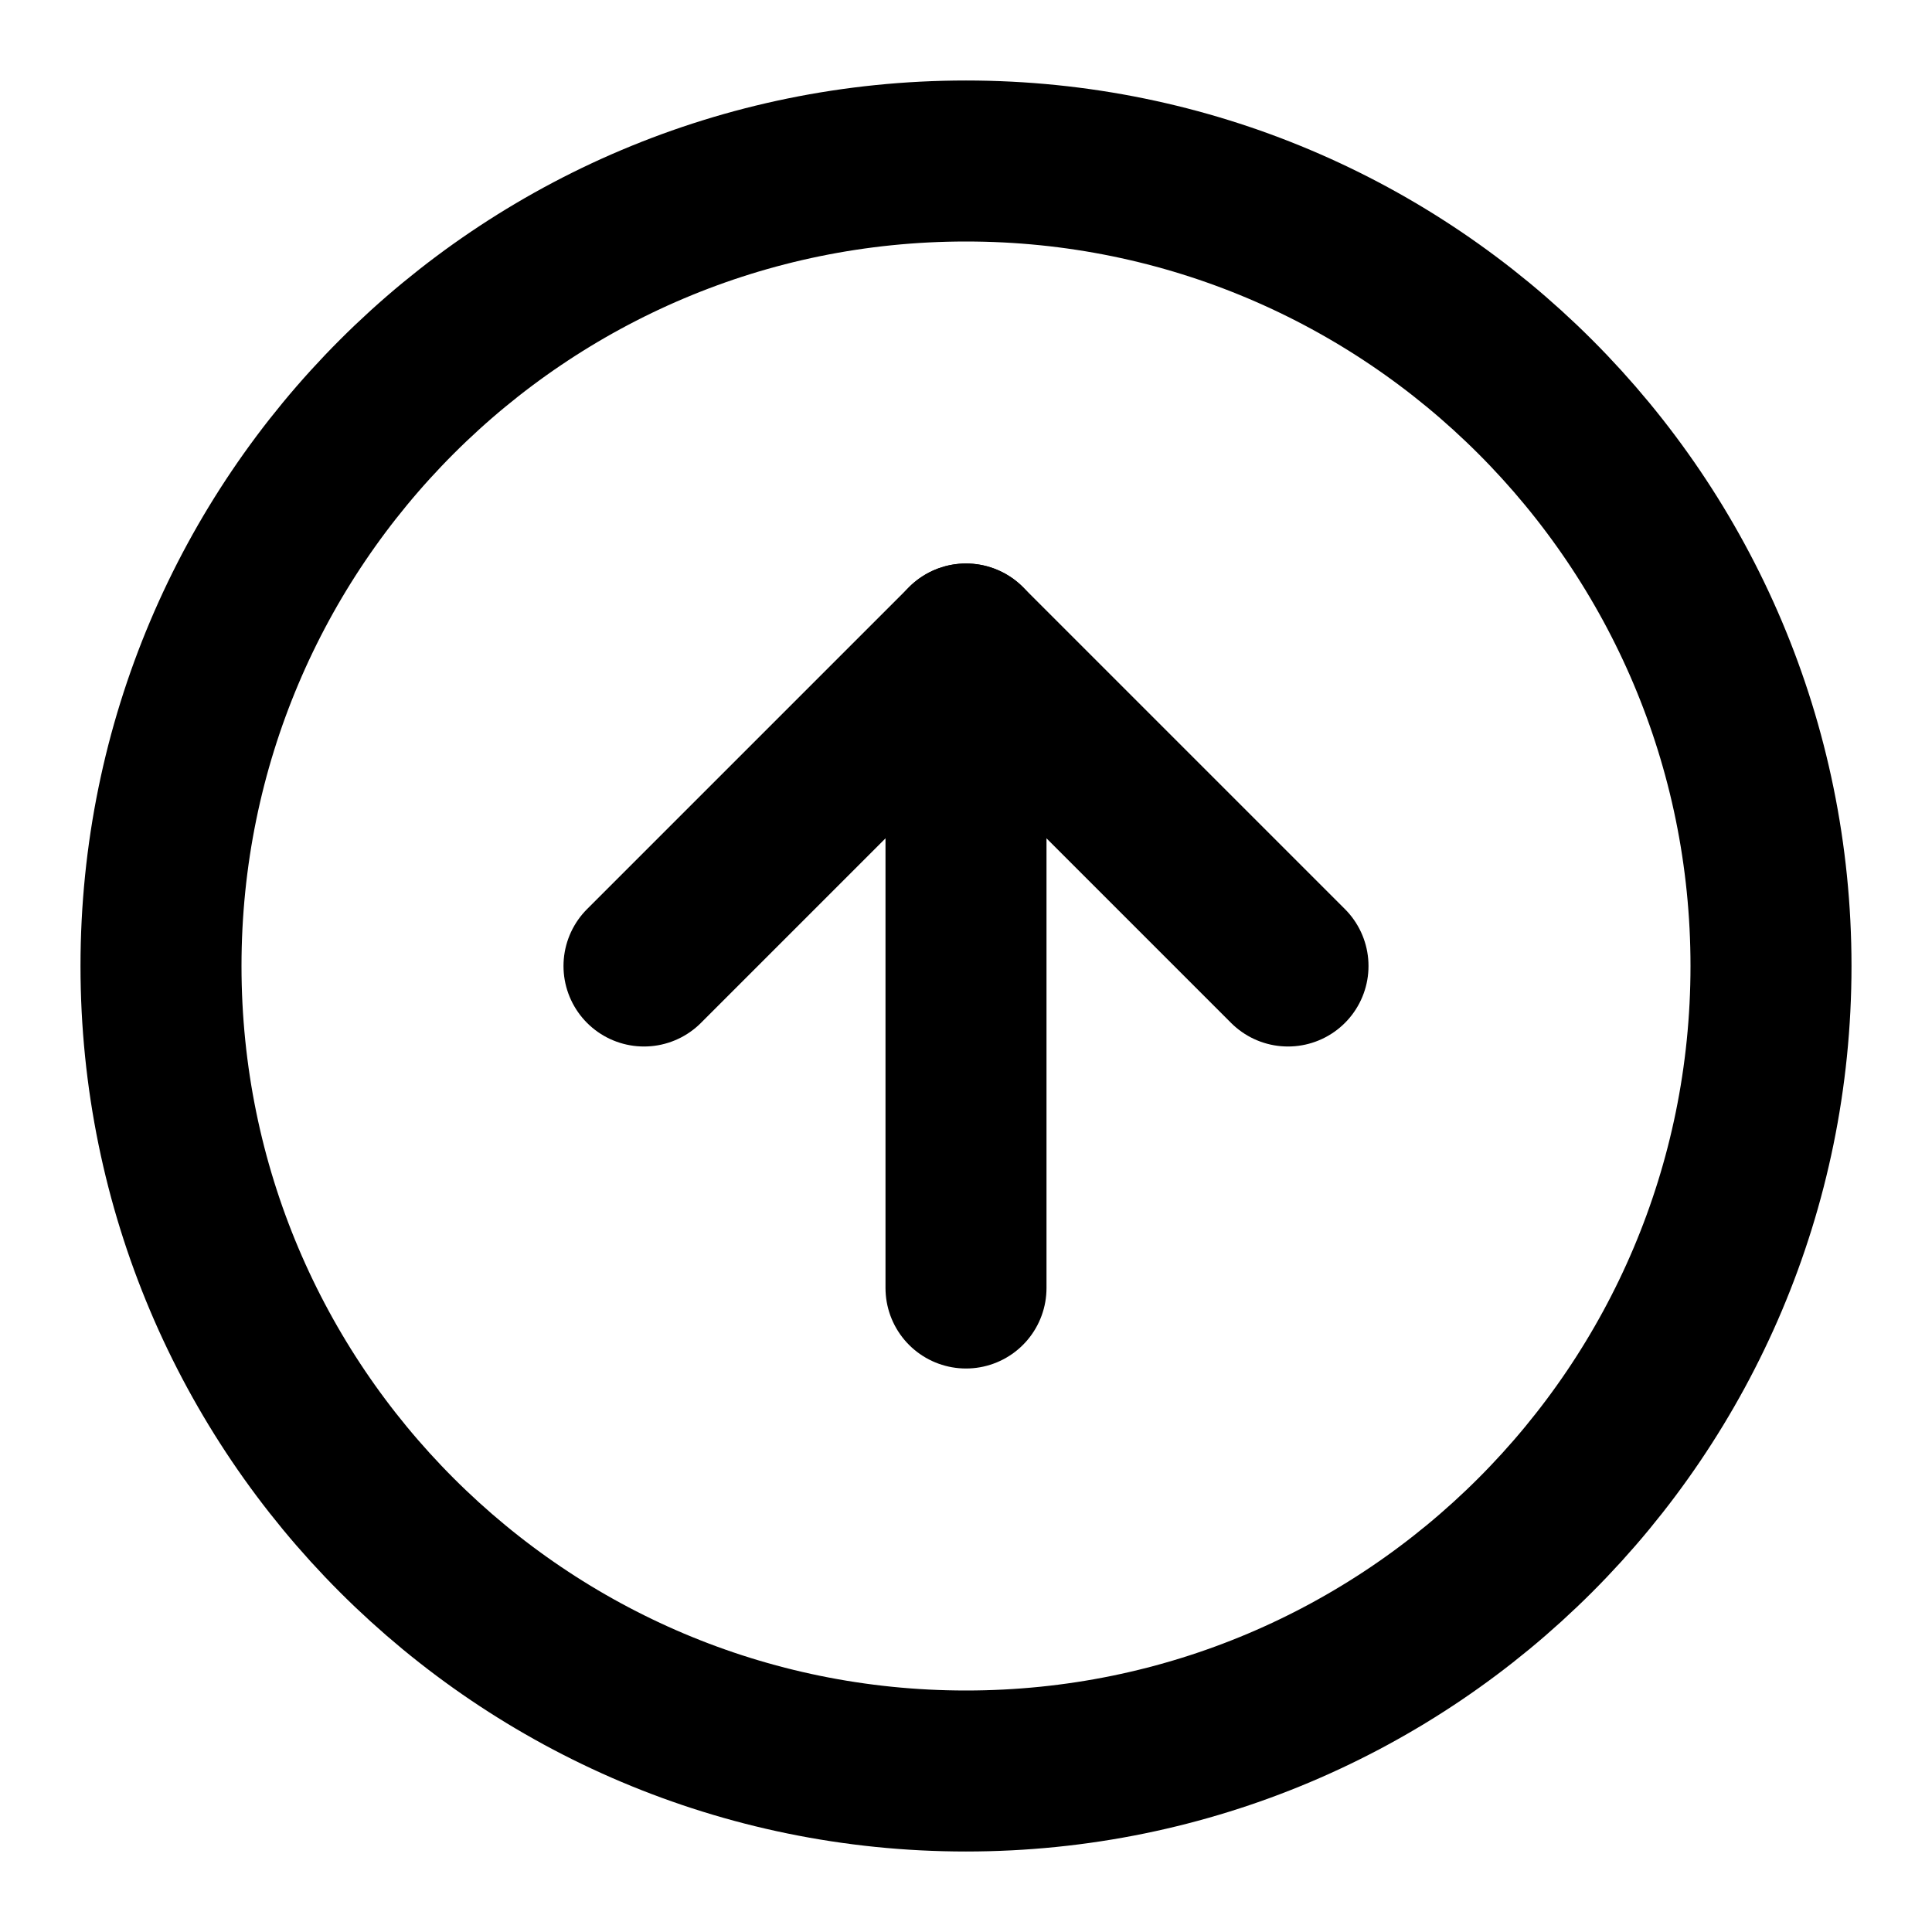
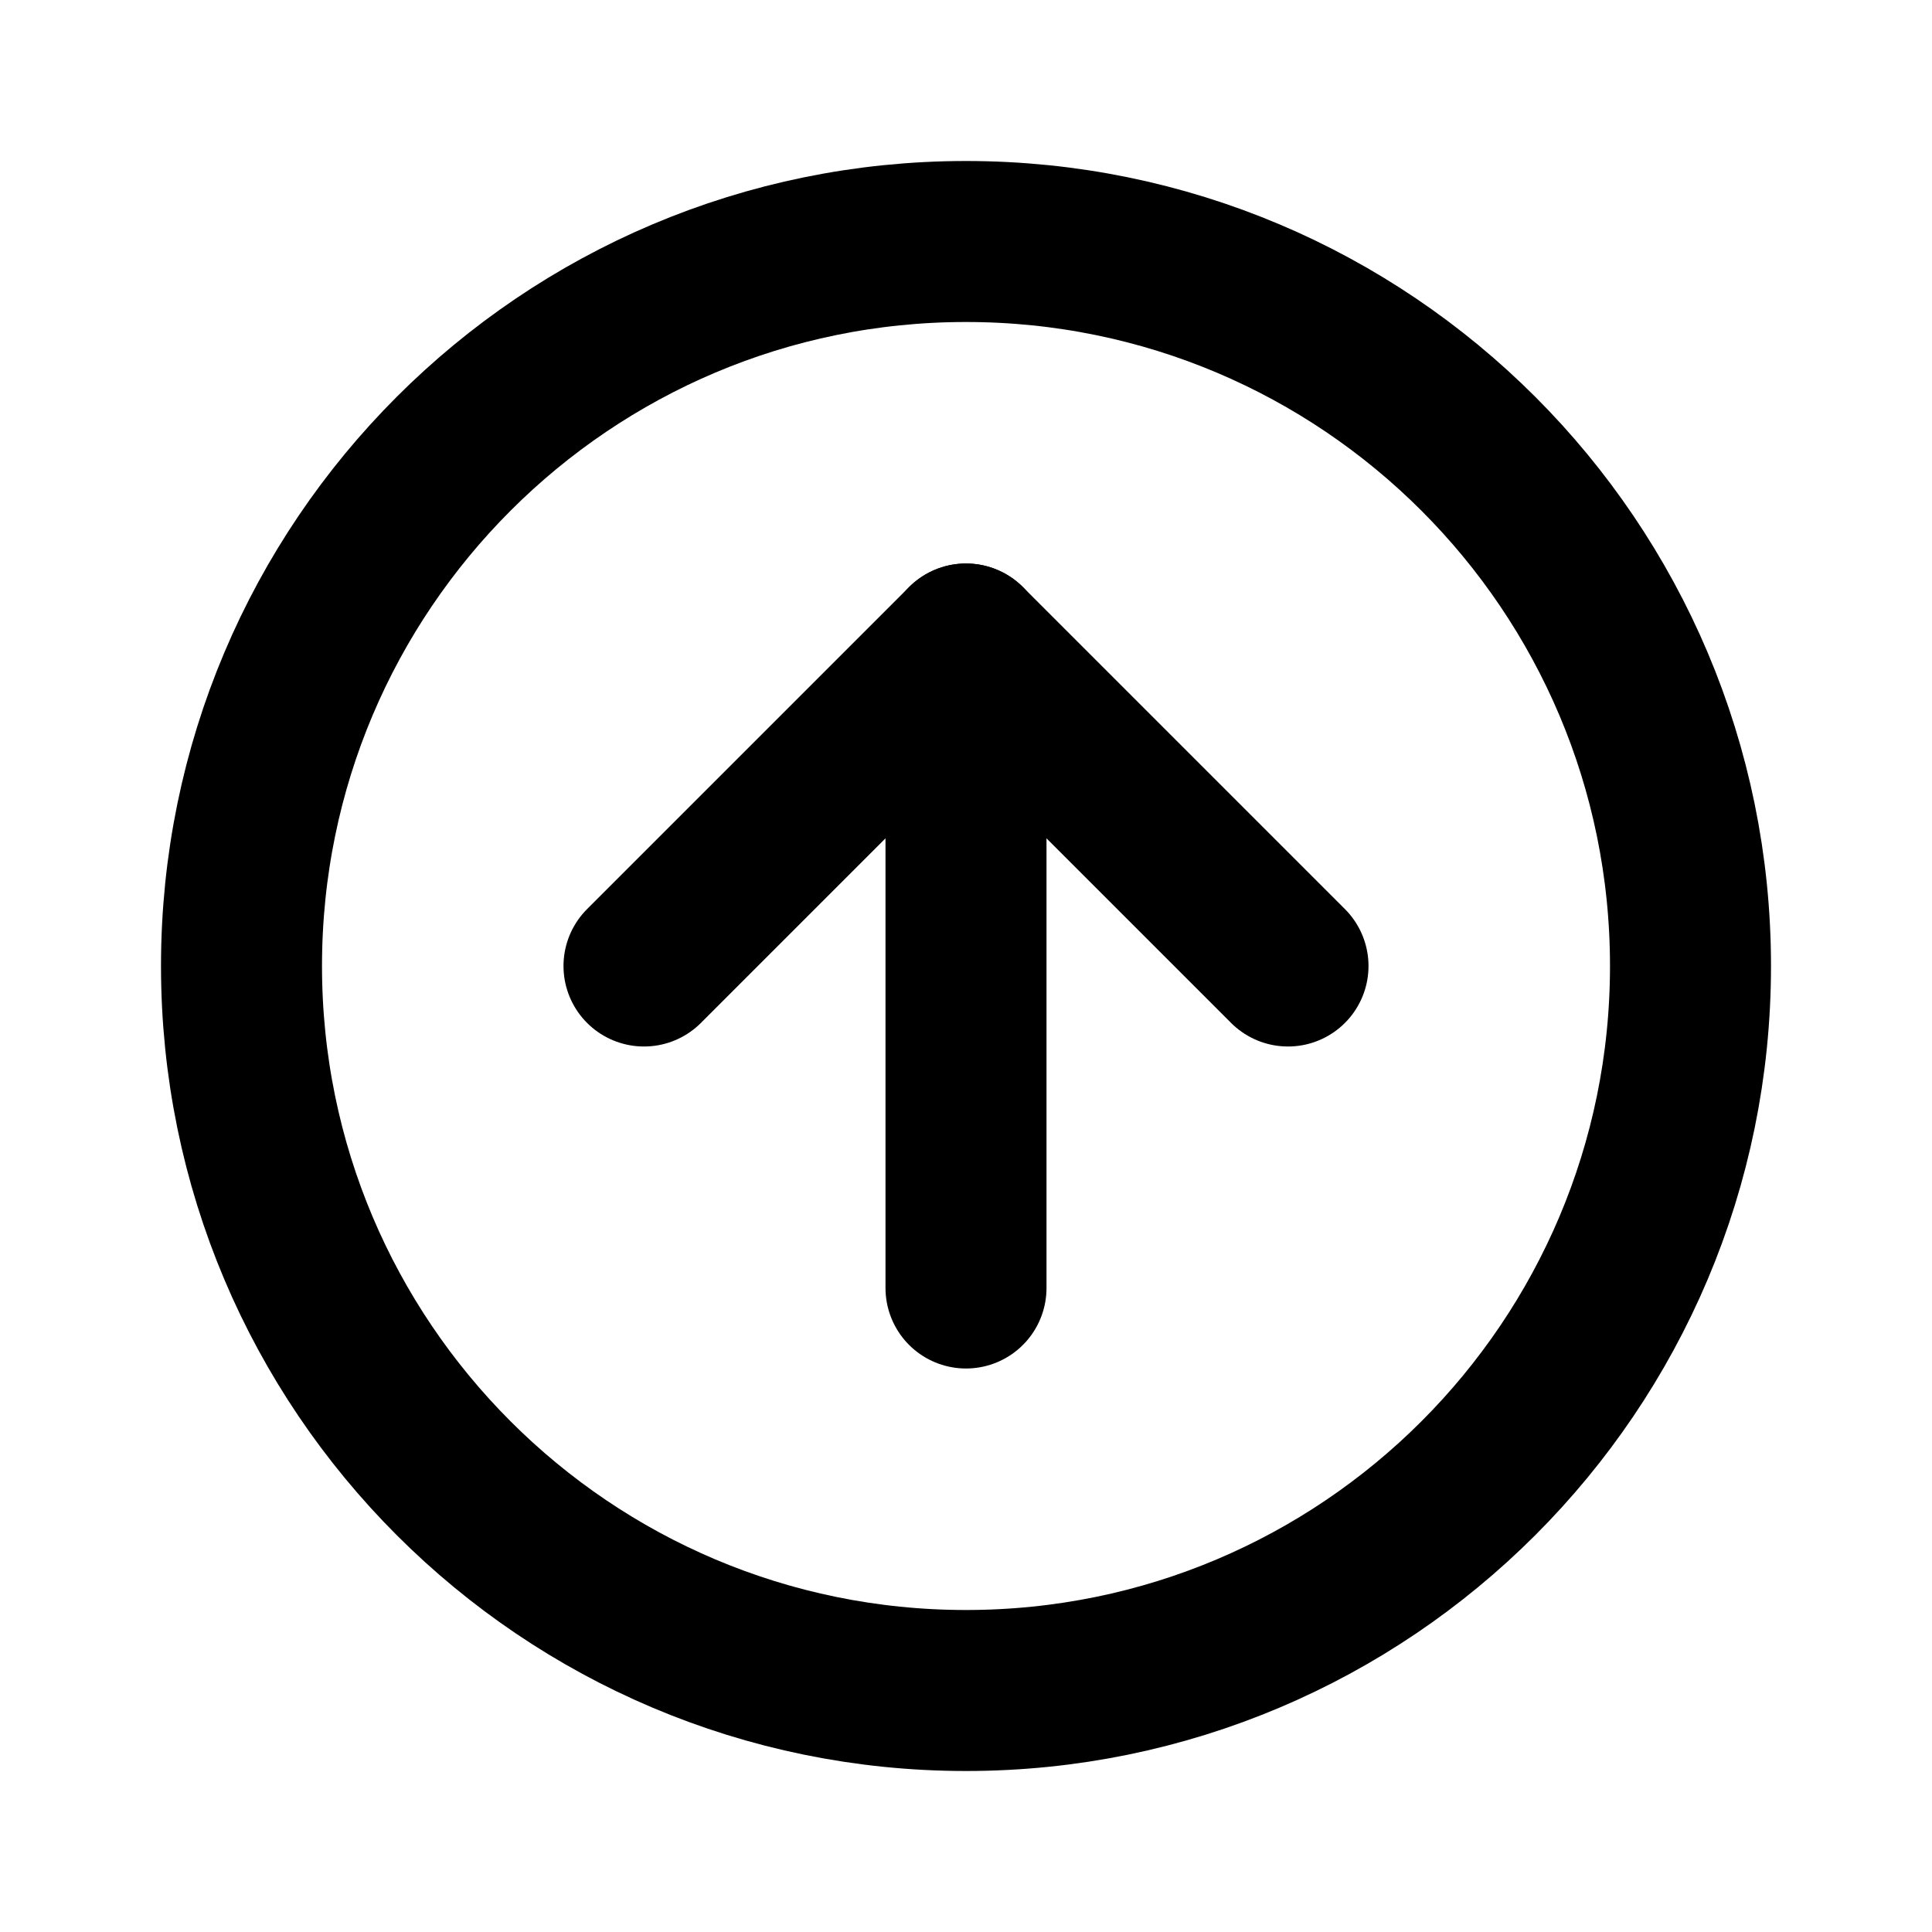
<svg xmlns="http://www.w3.org/2000/svg" width="24" height="24" viewBox="0 0 24 24" fill="none" stroke="currentColor" stroke-width="2" stroke-linecap="round" stroke-linejoin="round">
-   <circle cx="12" cy="12" r="10" />
+   <circle cx="12" cy="12" r="9" />
  <polyline points="16 12 12 8 8 12" />
  <line x1="12" y1="16" x2="12" y2="8" />
</svg>
